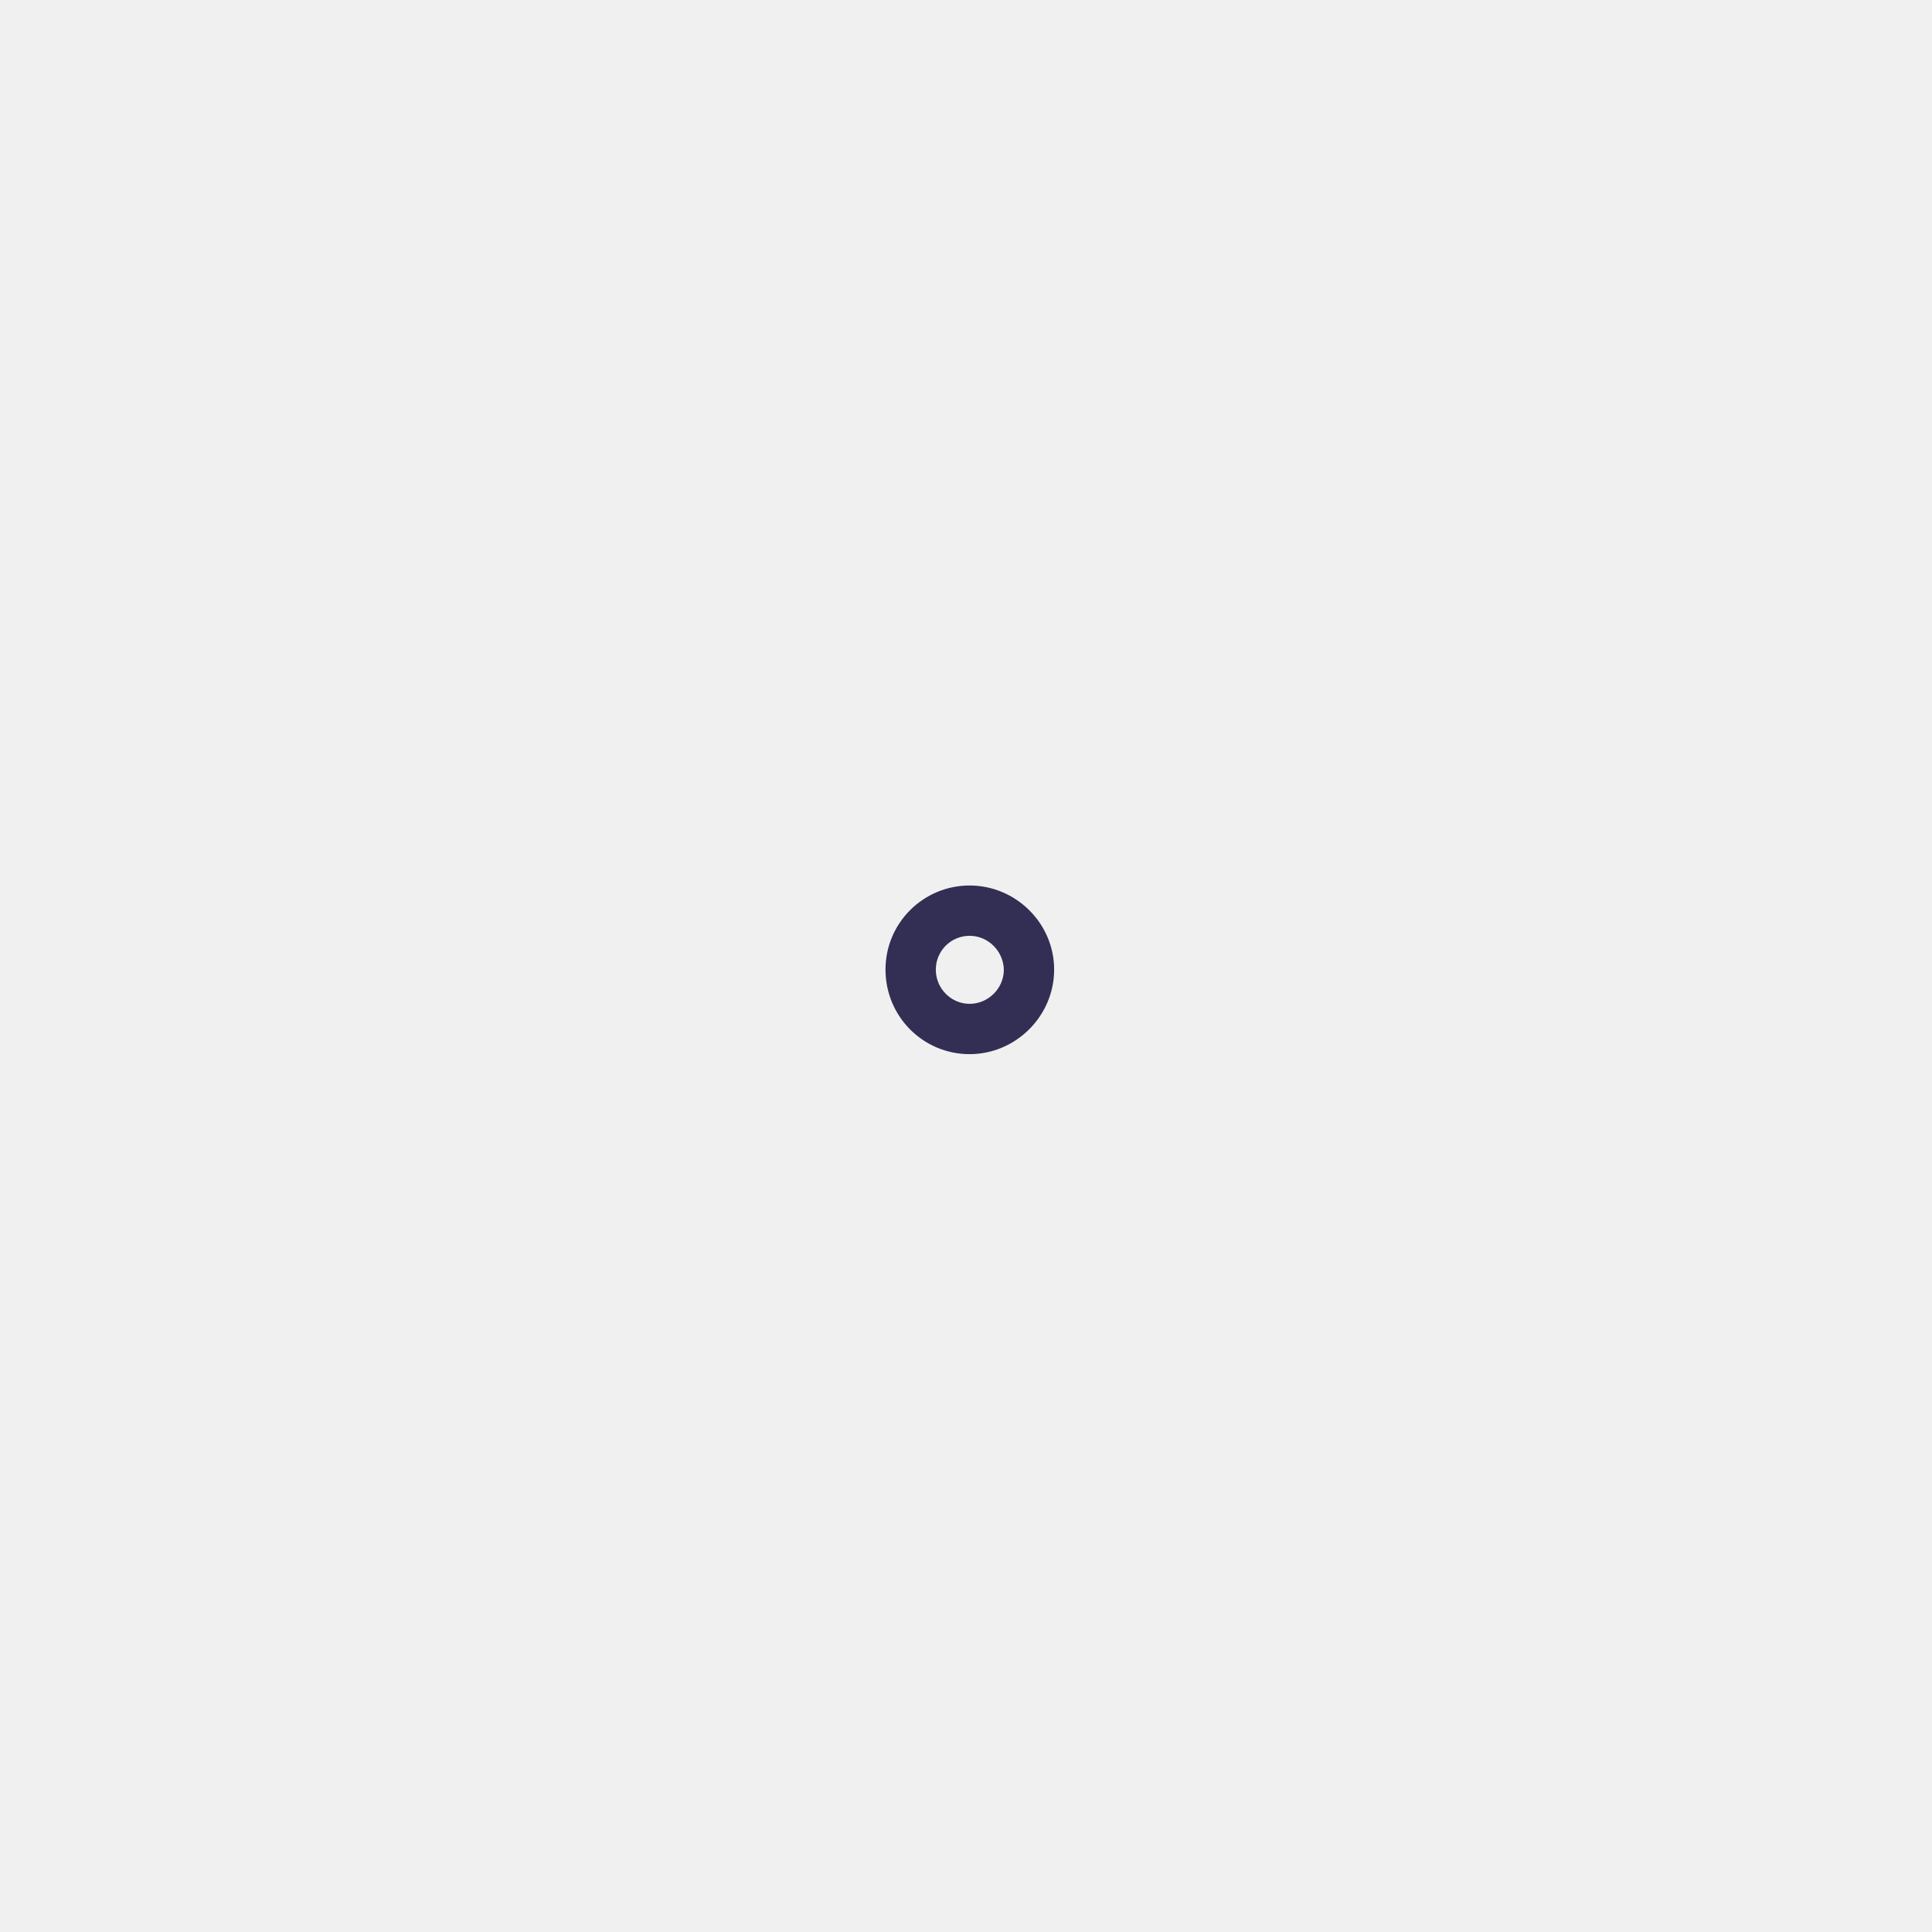
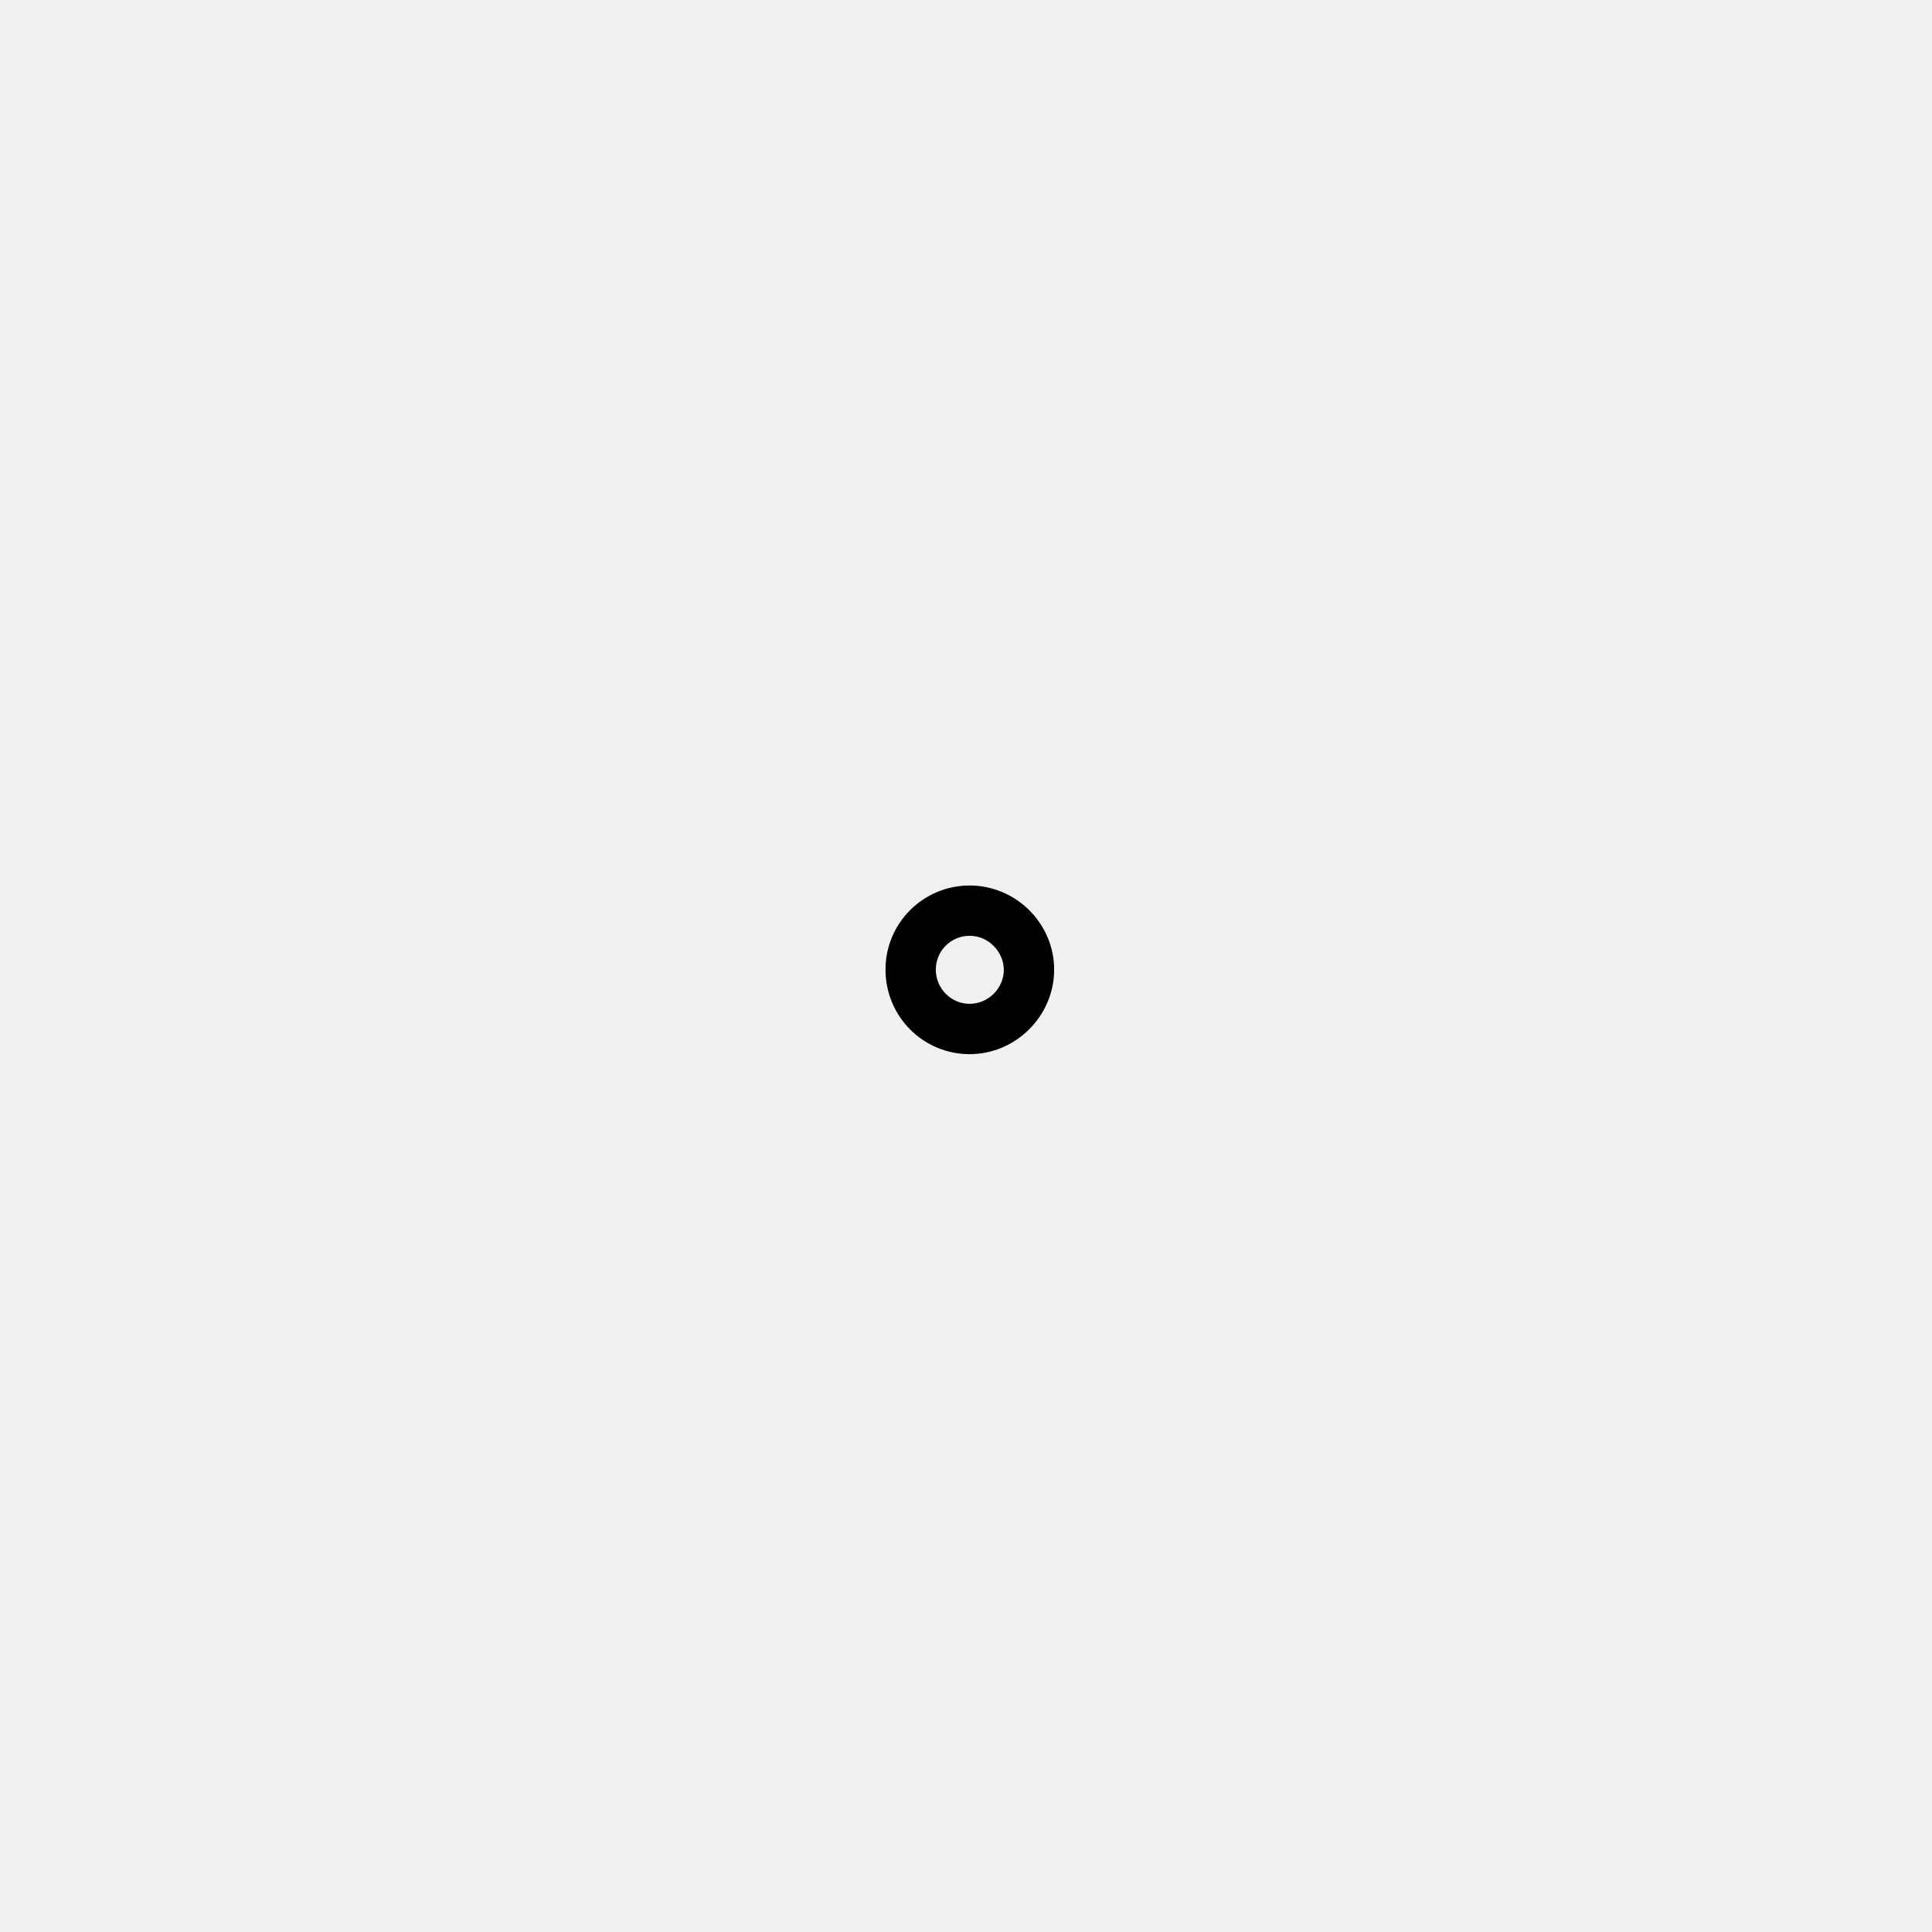
<svg xmlns="http://www.w3.org/2000/svg" viewBox="0 0 48 48" fill="none">
  <mask id="mask0" mask-type="alpha" maskUnits="userSpaceOnUse" x="22" y="22" width="5" height="5">
    <path d="M24.09 26.19C22.93 26.19 22 25.25 22 24.09C22 22.93 22.94 22 24.09 22C25.24 22 26.19 22.94 26.19 24.09C26.19 25.24 25.24 26.19 24.09 26.19ZM24.09 23.25C23.62 23.25 23.25 23.63 23.25 24.09C23.25 24.56 23.63 24.94 24.09 24.94C24.55 24.94 24.94 24.56 24.94 24.09C24.93 23.63 24.55 23.25 24.09 23.25Z" fill="white" />
  </mask>
  <g mask="url(#mask0)">
-     <rect width="48" height="48" fill="#332E54" />
+     <rect width="48" height="48" fill="currentColor" />
  </g>
</svg>
